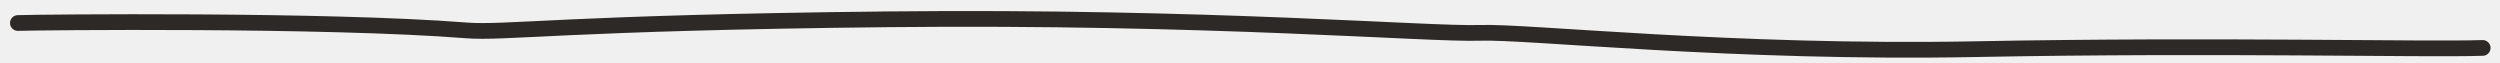
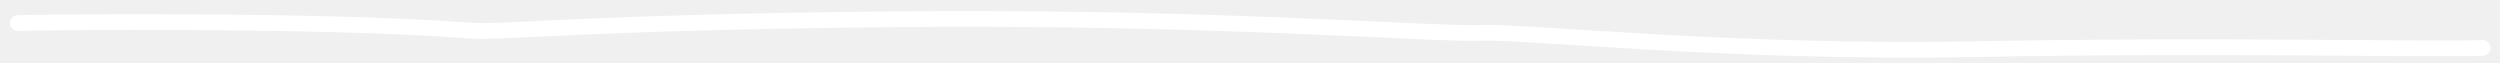
<svg xmlns="http://www.w3.org/2000/svg" width="318" height="8" viewBox="0 0 318 8">
-   <path fill="none" stroke="#2D2926" stroke-linecap="round" stroke-width="2" d="M315.798 6.095c-7.297.254-33.628-.432-64.51.158-30.88.59-56.954-2.288-63.05-2.075-6.463.226-34.344-2.155-75.36-1.723-41.017.433-48.514 1.81-53.624 1.407-17.86-1.408-54.3-1.03-56.98-.936" />
+   <path fill="none" stroke="#FFF" stroke-linecap="round" stroke-width="2" d="M315.798 6.095c-7.297.254-33.628-.432-64.51.158-30.88.59-56.954-2.288-63.05-2.075-6.463.226-34.344-2.155-75.36-1.723-41.017.433-48.514 1.81-53.624 1.407-17.86-1.408-54.3-1.03-56.98-.936" />
</svg>
